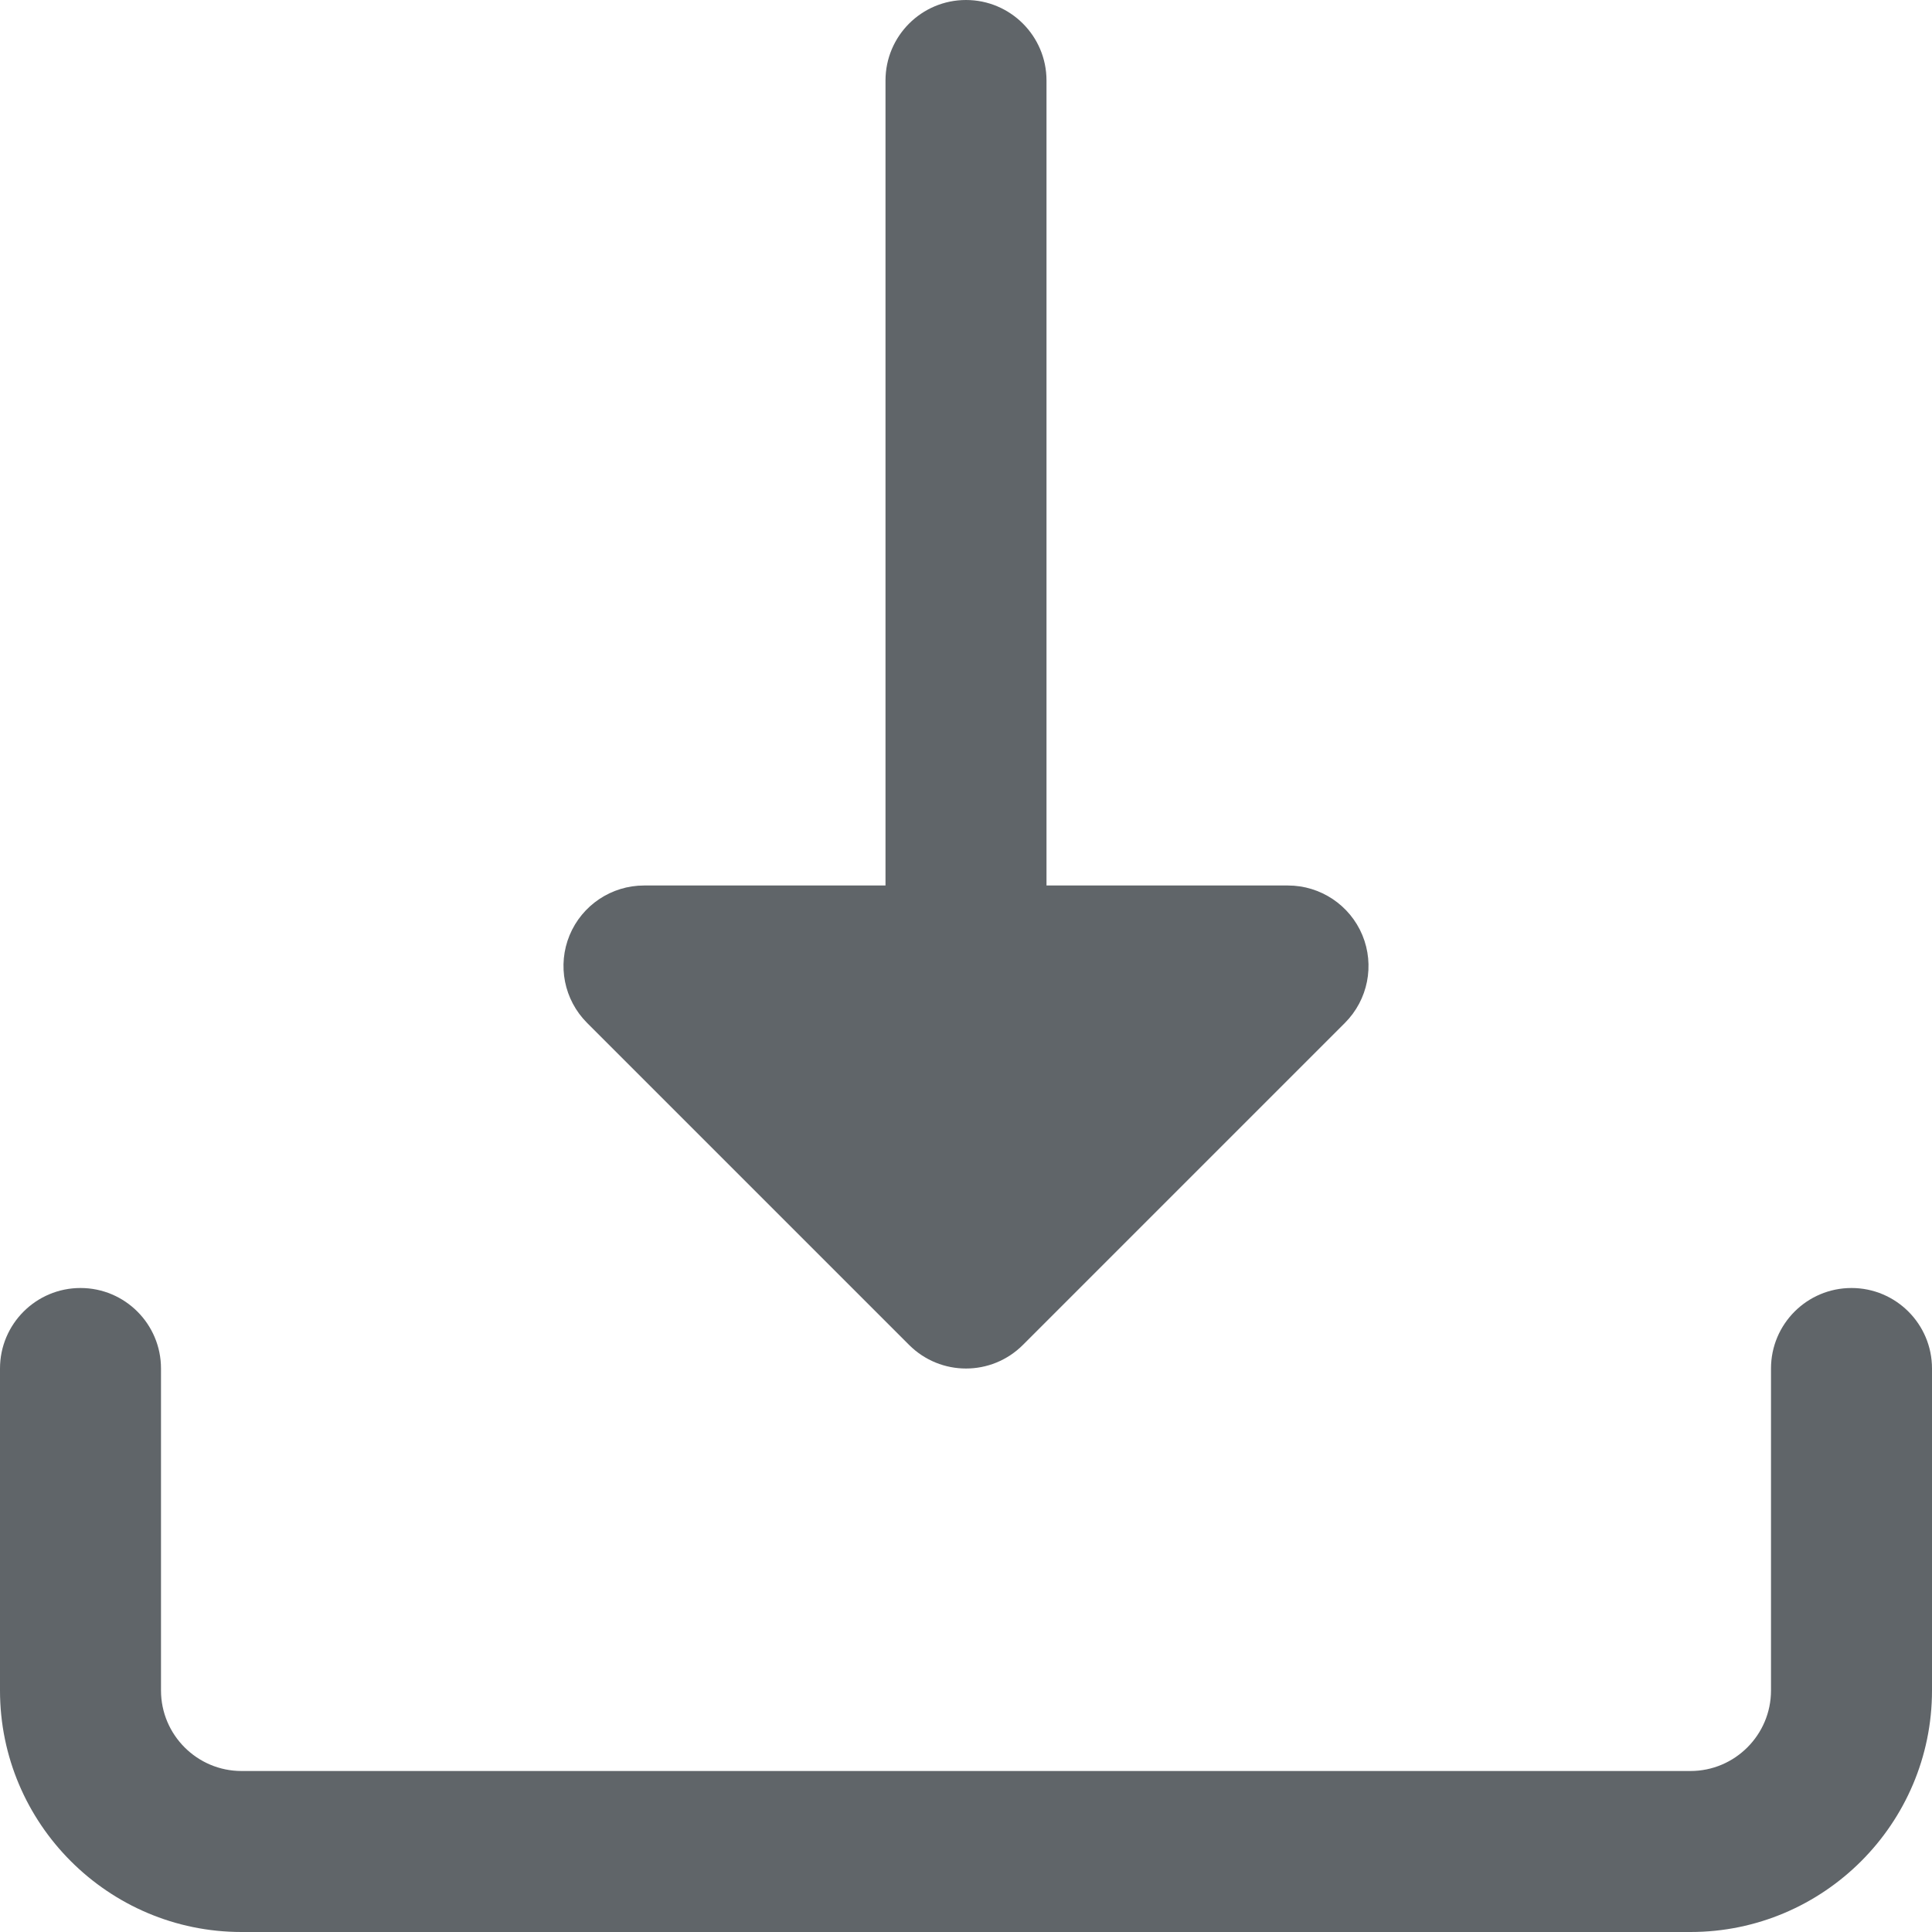
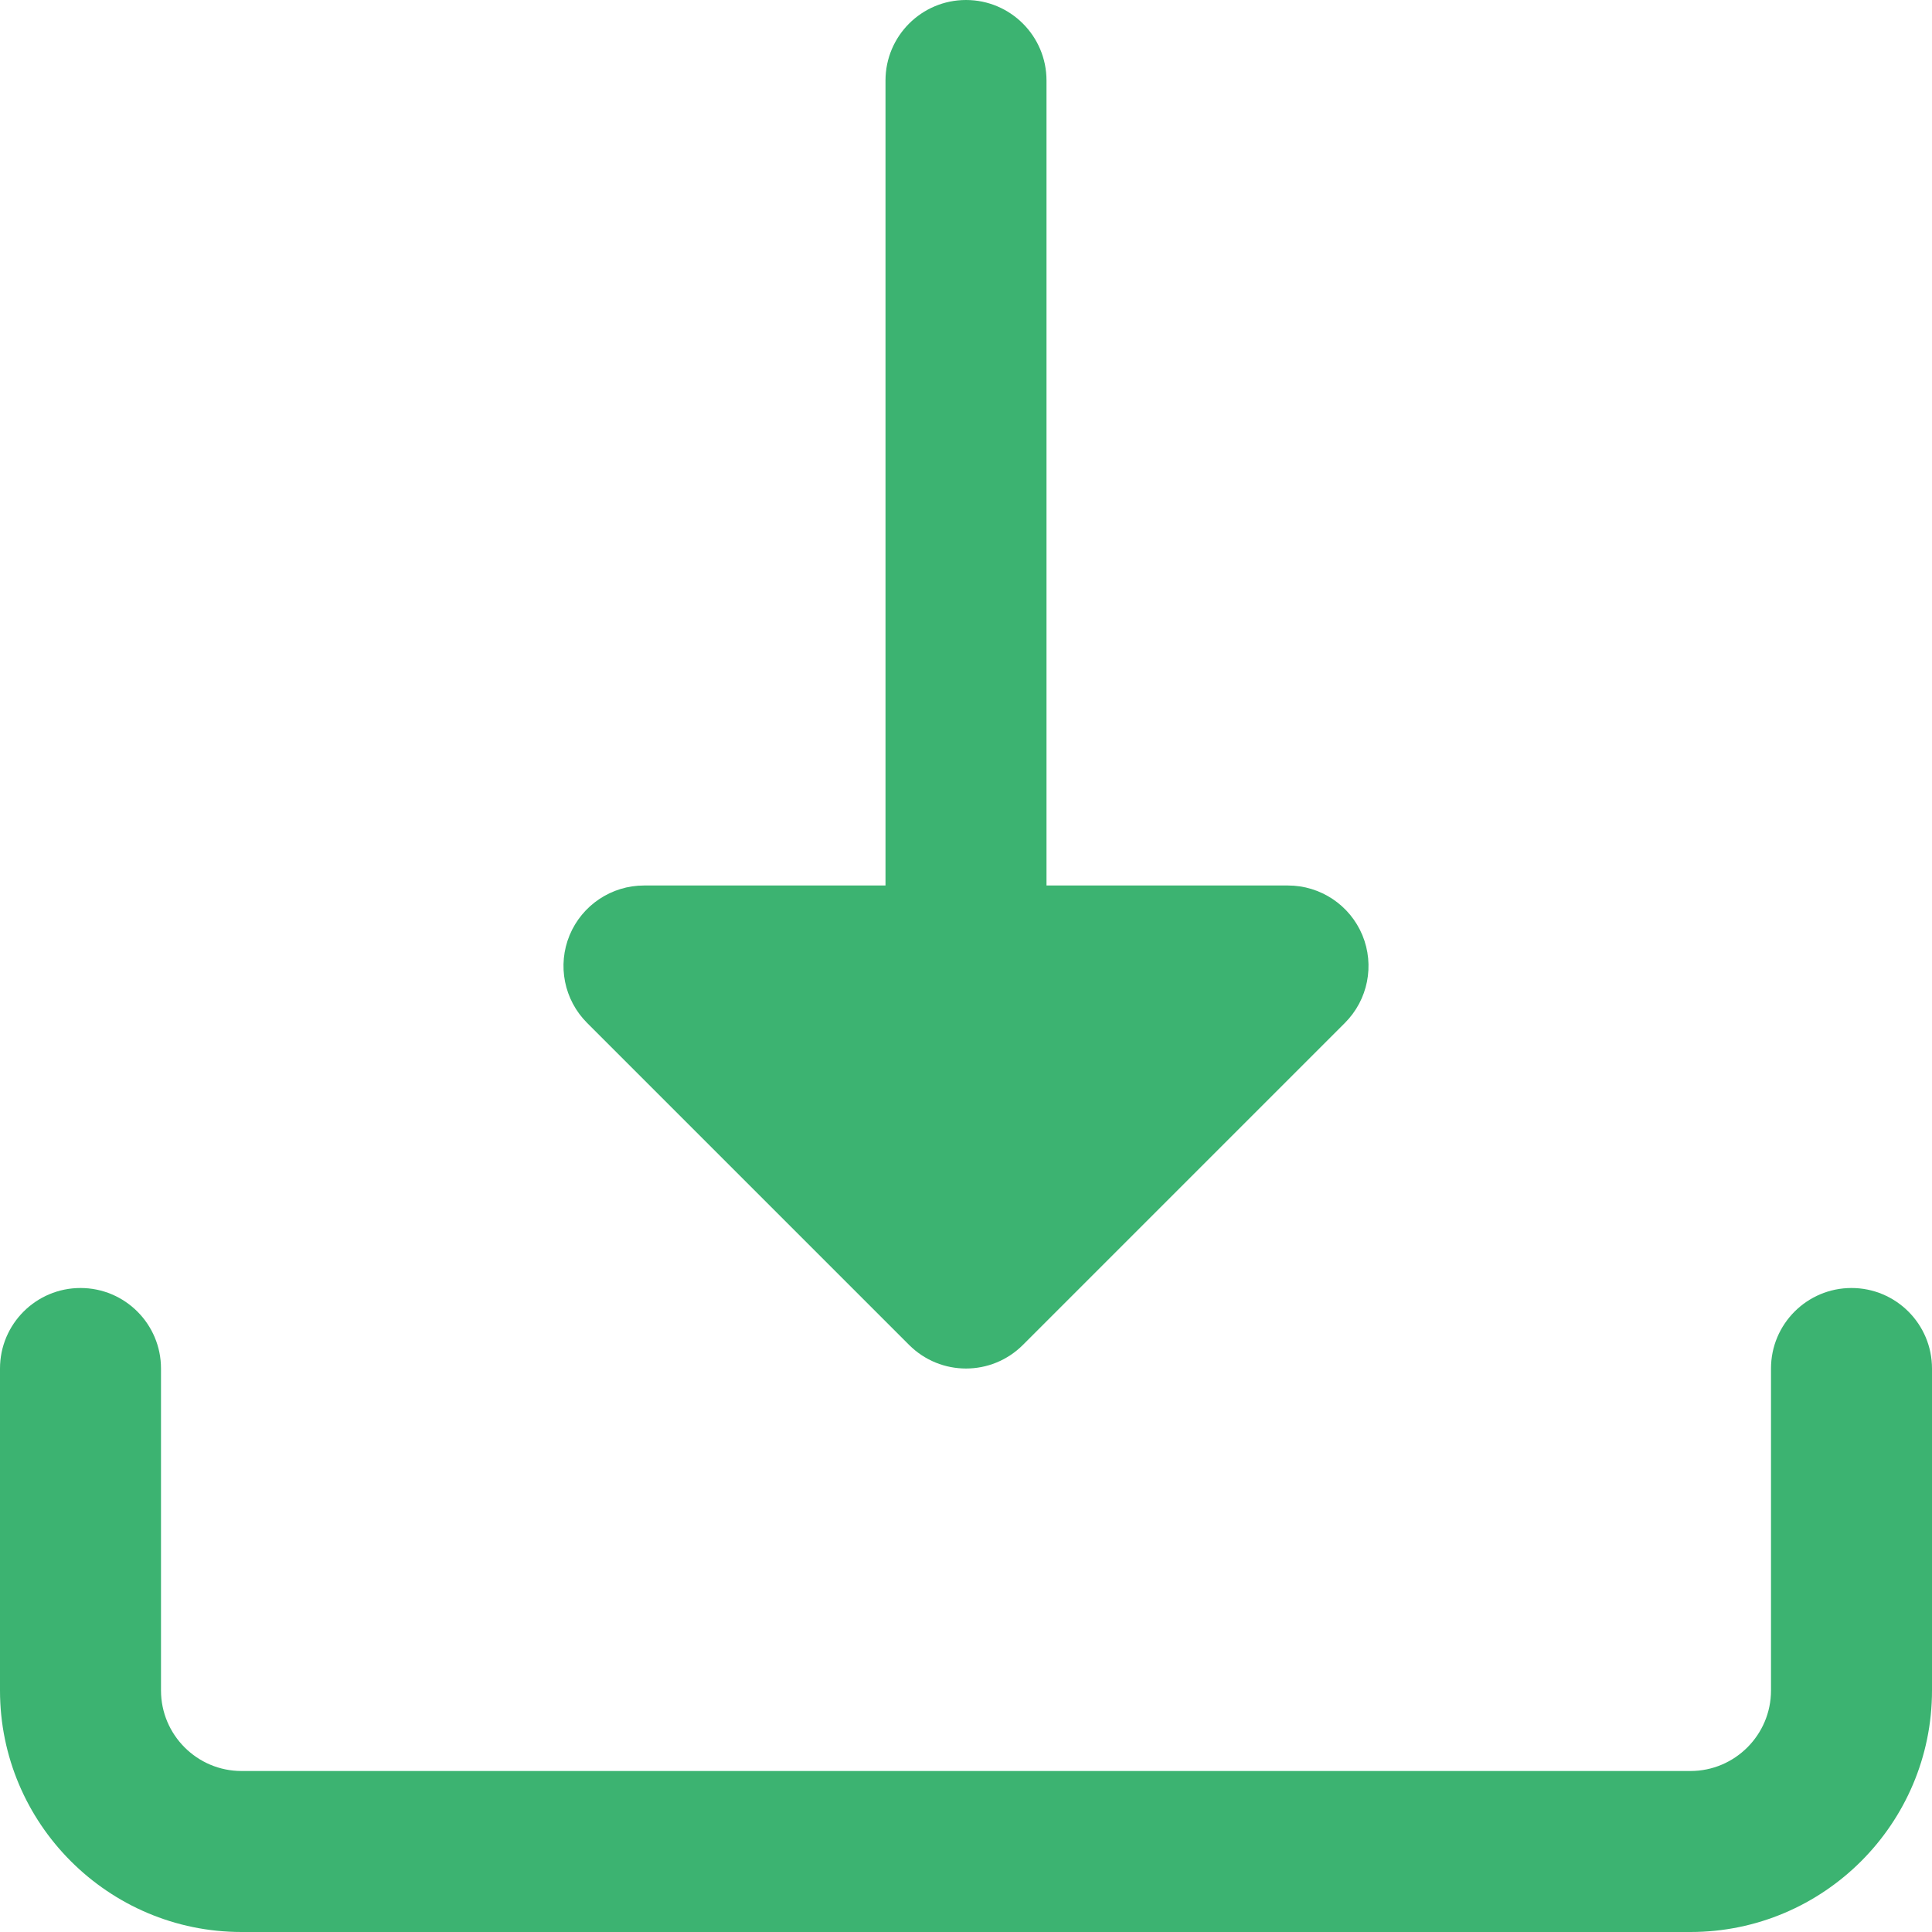
- <svg xmlns="http://www.w3.org/2000/svg" id="bold" fill="#606569" enable-background="new 0 0 24 24" height="512" viewBox="0 0 24 24" width="512">
+ <svg xmlns="http://www.w3.org/2000/svg" id="bold" fill="#3cb371" enable-background="new 0 0 24 24" height="512" viewBox="0 0 24 24" width="512">
  <g>
    <path d="m21 24h-18c-1.654 0-3-1.346-3-3v-4c0-.552.448-1 1-1s1 .448 1 1v4c0 .551.449 1 1 1h18c.551 0 1-.449 1-1v-4c0-.552.448-1 1-1s1 .448 1 1v4c0 1.654-1.346 3-3 3z" />
  </g>
  <path d="m16.707 12.707-4 4c-.391.391-1.023.391-1.414 0l-4-4c-.286-.286-.372-.716-.217-1.09.155-.373.52-.617.924-.617h3v-10c0-.552.448-1 1-1s1 .448 1 1v10h3c.404 0 .769.244.924.617.155.374.069.804-.217 1.09z" />
</svg>
